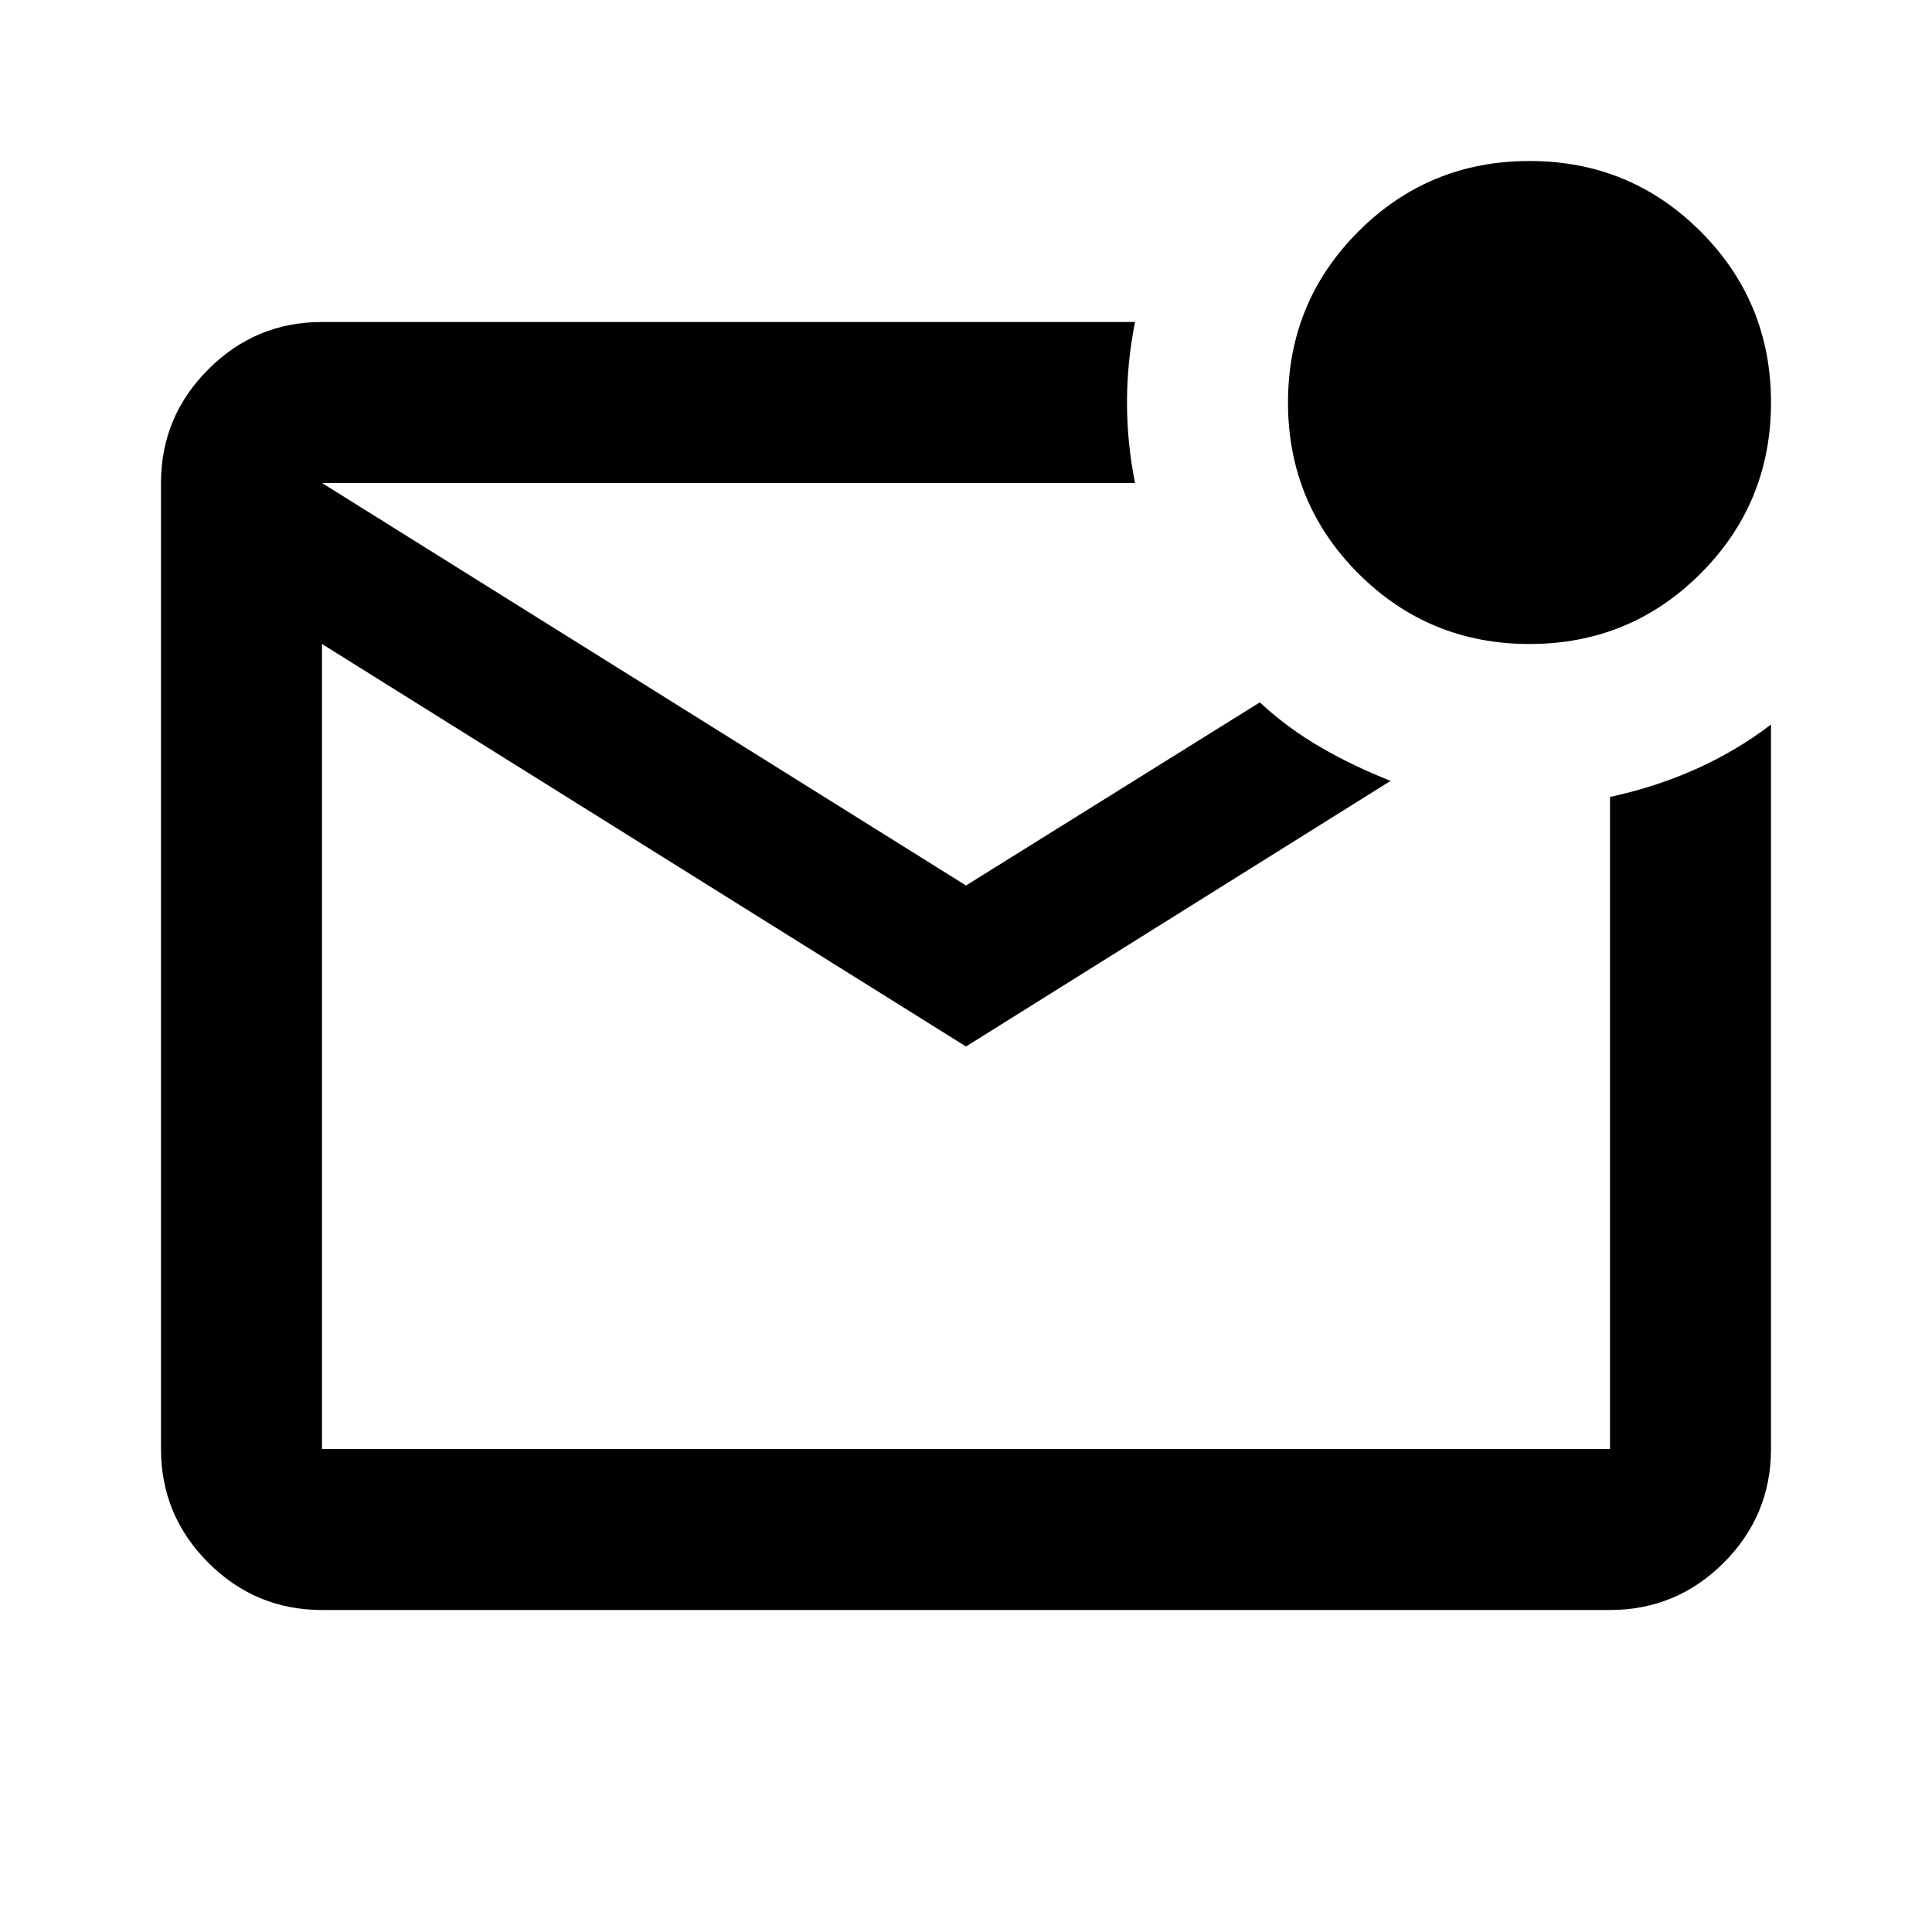
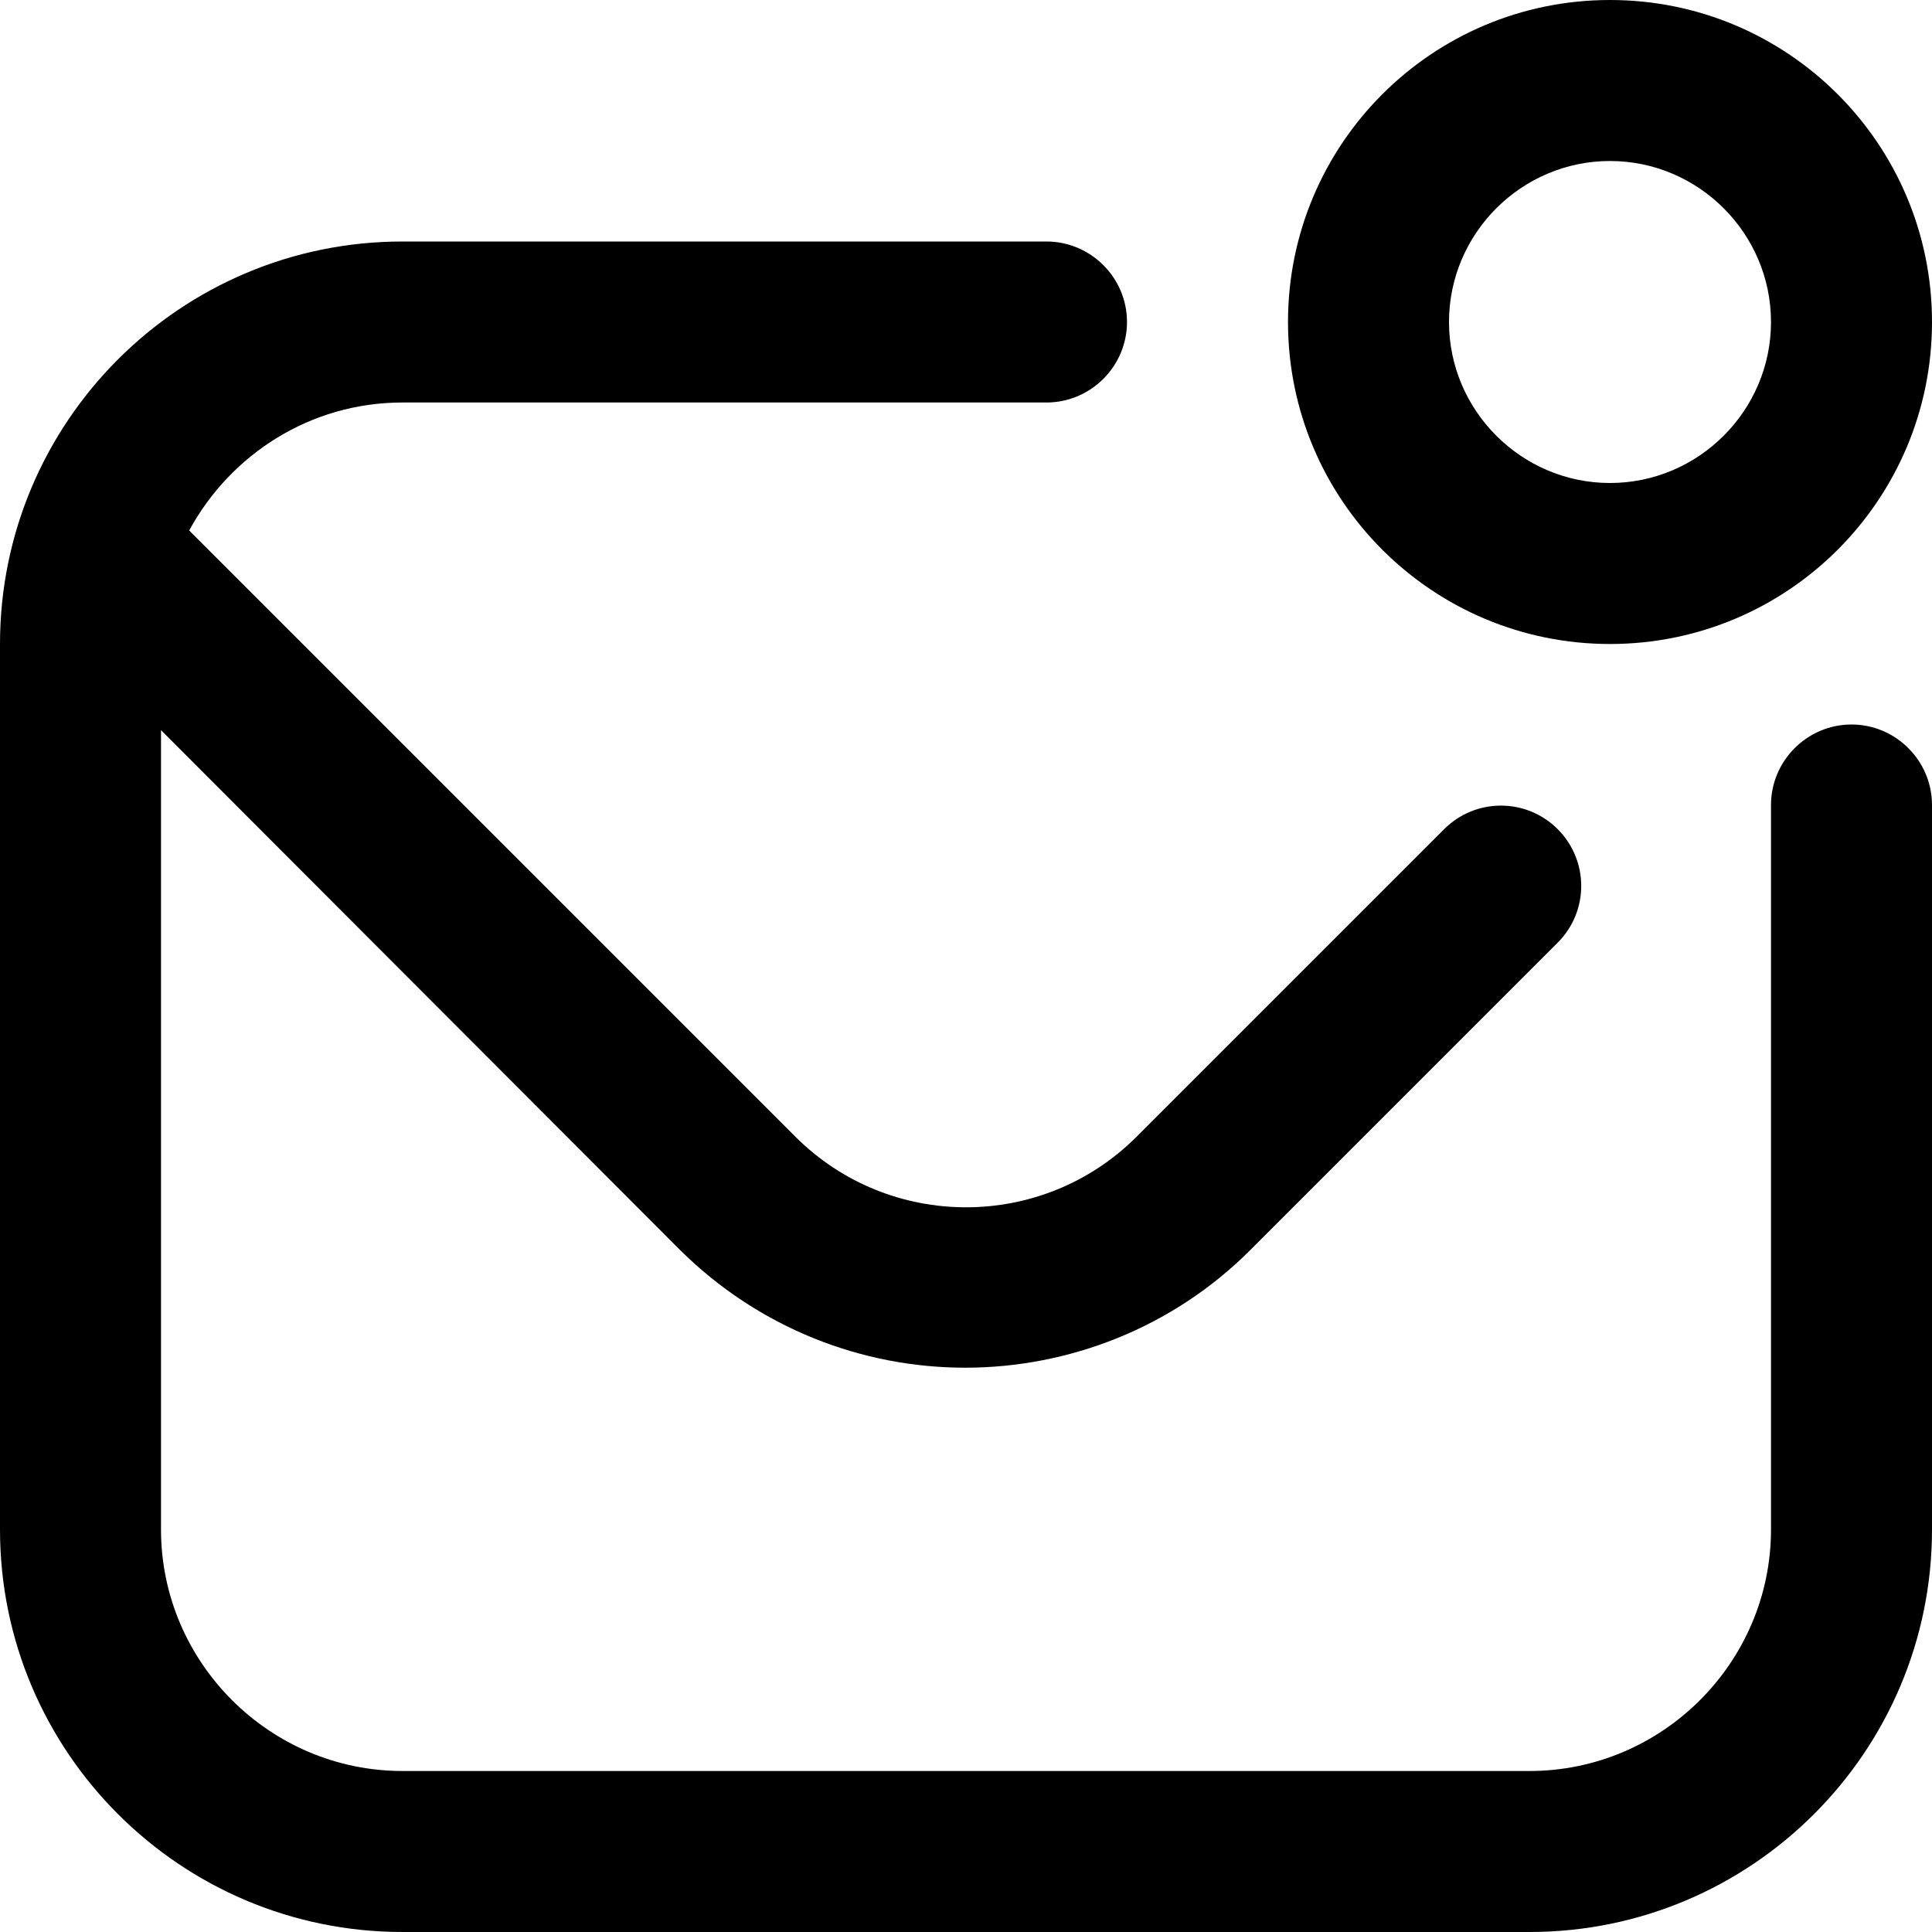
- <svg xmlns="http://www.w3.org/2000/svg" width="24" height="24" viewBox="0 0 24 24" fill="none">
-   <path d="M4 20C3.45 20 2.979 19.804 2.588 19.413C2.196 19.021 2 18.55 2 18V6C2 5.45 2.196 4.979 2.588 4.588C2.979 4.196 3.45 4 4 4H14.1C14.033 4.333 14 4.667 14 5C14 5.333 14.033 5.667 14.1 6H4L12 11L15.65 8.725C15.883 8.942 16.138 9.129 16.413 9.287C16.688 9.446 16.975 9.583 17.275 9.7L12 13L4 8V18H20V9.9C20.383 9.817 20.742 9.7 21.075 9.55C21.408 9.4 21.717 9.217 22 9V18C22 18.55 21.804 19.021 21.413 19.413C21.021 19.804 20.55 20 20 20H4ZM19 8C18.167 8 17.458 7.708 16.875 7.125C16.292 6.542 16 5.833 16 5C16 4.167 16.292 3.458 16.875 2.875C17.458 2.292 18.167 2 19 2C19.833 2 20.542 2.292 21.125 2.875C21.708 3.458 22 4.167 22 5C22 5.833 21.708 6.542 21.125 7.125C20.542 7.708 19.833 8 19 8Z" fill="black" />
+ <svg xmlns="http://www.w3.org/2000/svg" id="Layer_1" data-name="Layer 1" viewBox="0 0 24 24" width="512" height="512">
+   <path d="M24,10v9c0,2.76-2.24,5-5,5H5c-2.76,0-5-2.24-5-5V8C0,5.24,2.24,3,5,3H13c.55,0,1,.45,1,1s-.45,1-1,1H5c-1.15,0-2.14,.65-2.65,1.59l7.53,7.53c1.17,1.17,3.07,1.17,4.24,0l3.82-3.82c.39-.39,1.02-.39,1.41,0s.39,1.02,0,1.41l-3.82,3.82c-.97,.97-2.26,1.46-3.54,1.46s-2.56-.49-3.54-1.46L2,9.07v9.93c0,1.65,1.35,3,3,3h14c1.65,0,3-1.35,3-3V10c0-.55,.45-1,1-1s1,.45,1,1Zm-8-6c0-2.21,1.79-4,4-4s4,1.79,4,4-1.79,4-4,4-4-1.79-4-4Zm2,0c0,1.1,.9,2,2,2s2-.9,2-2-.9-2-2-2-2,.9-2,2Z" />
</svg>
